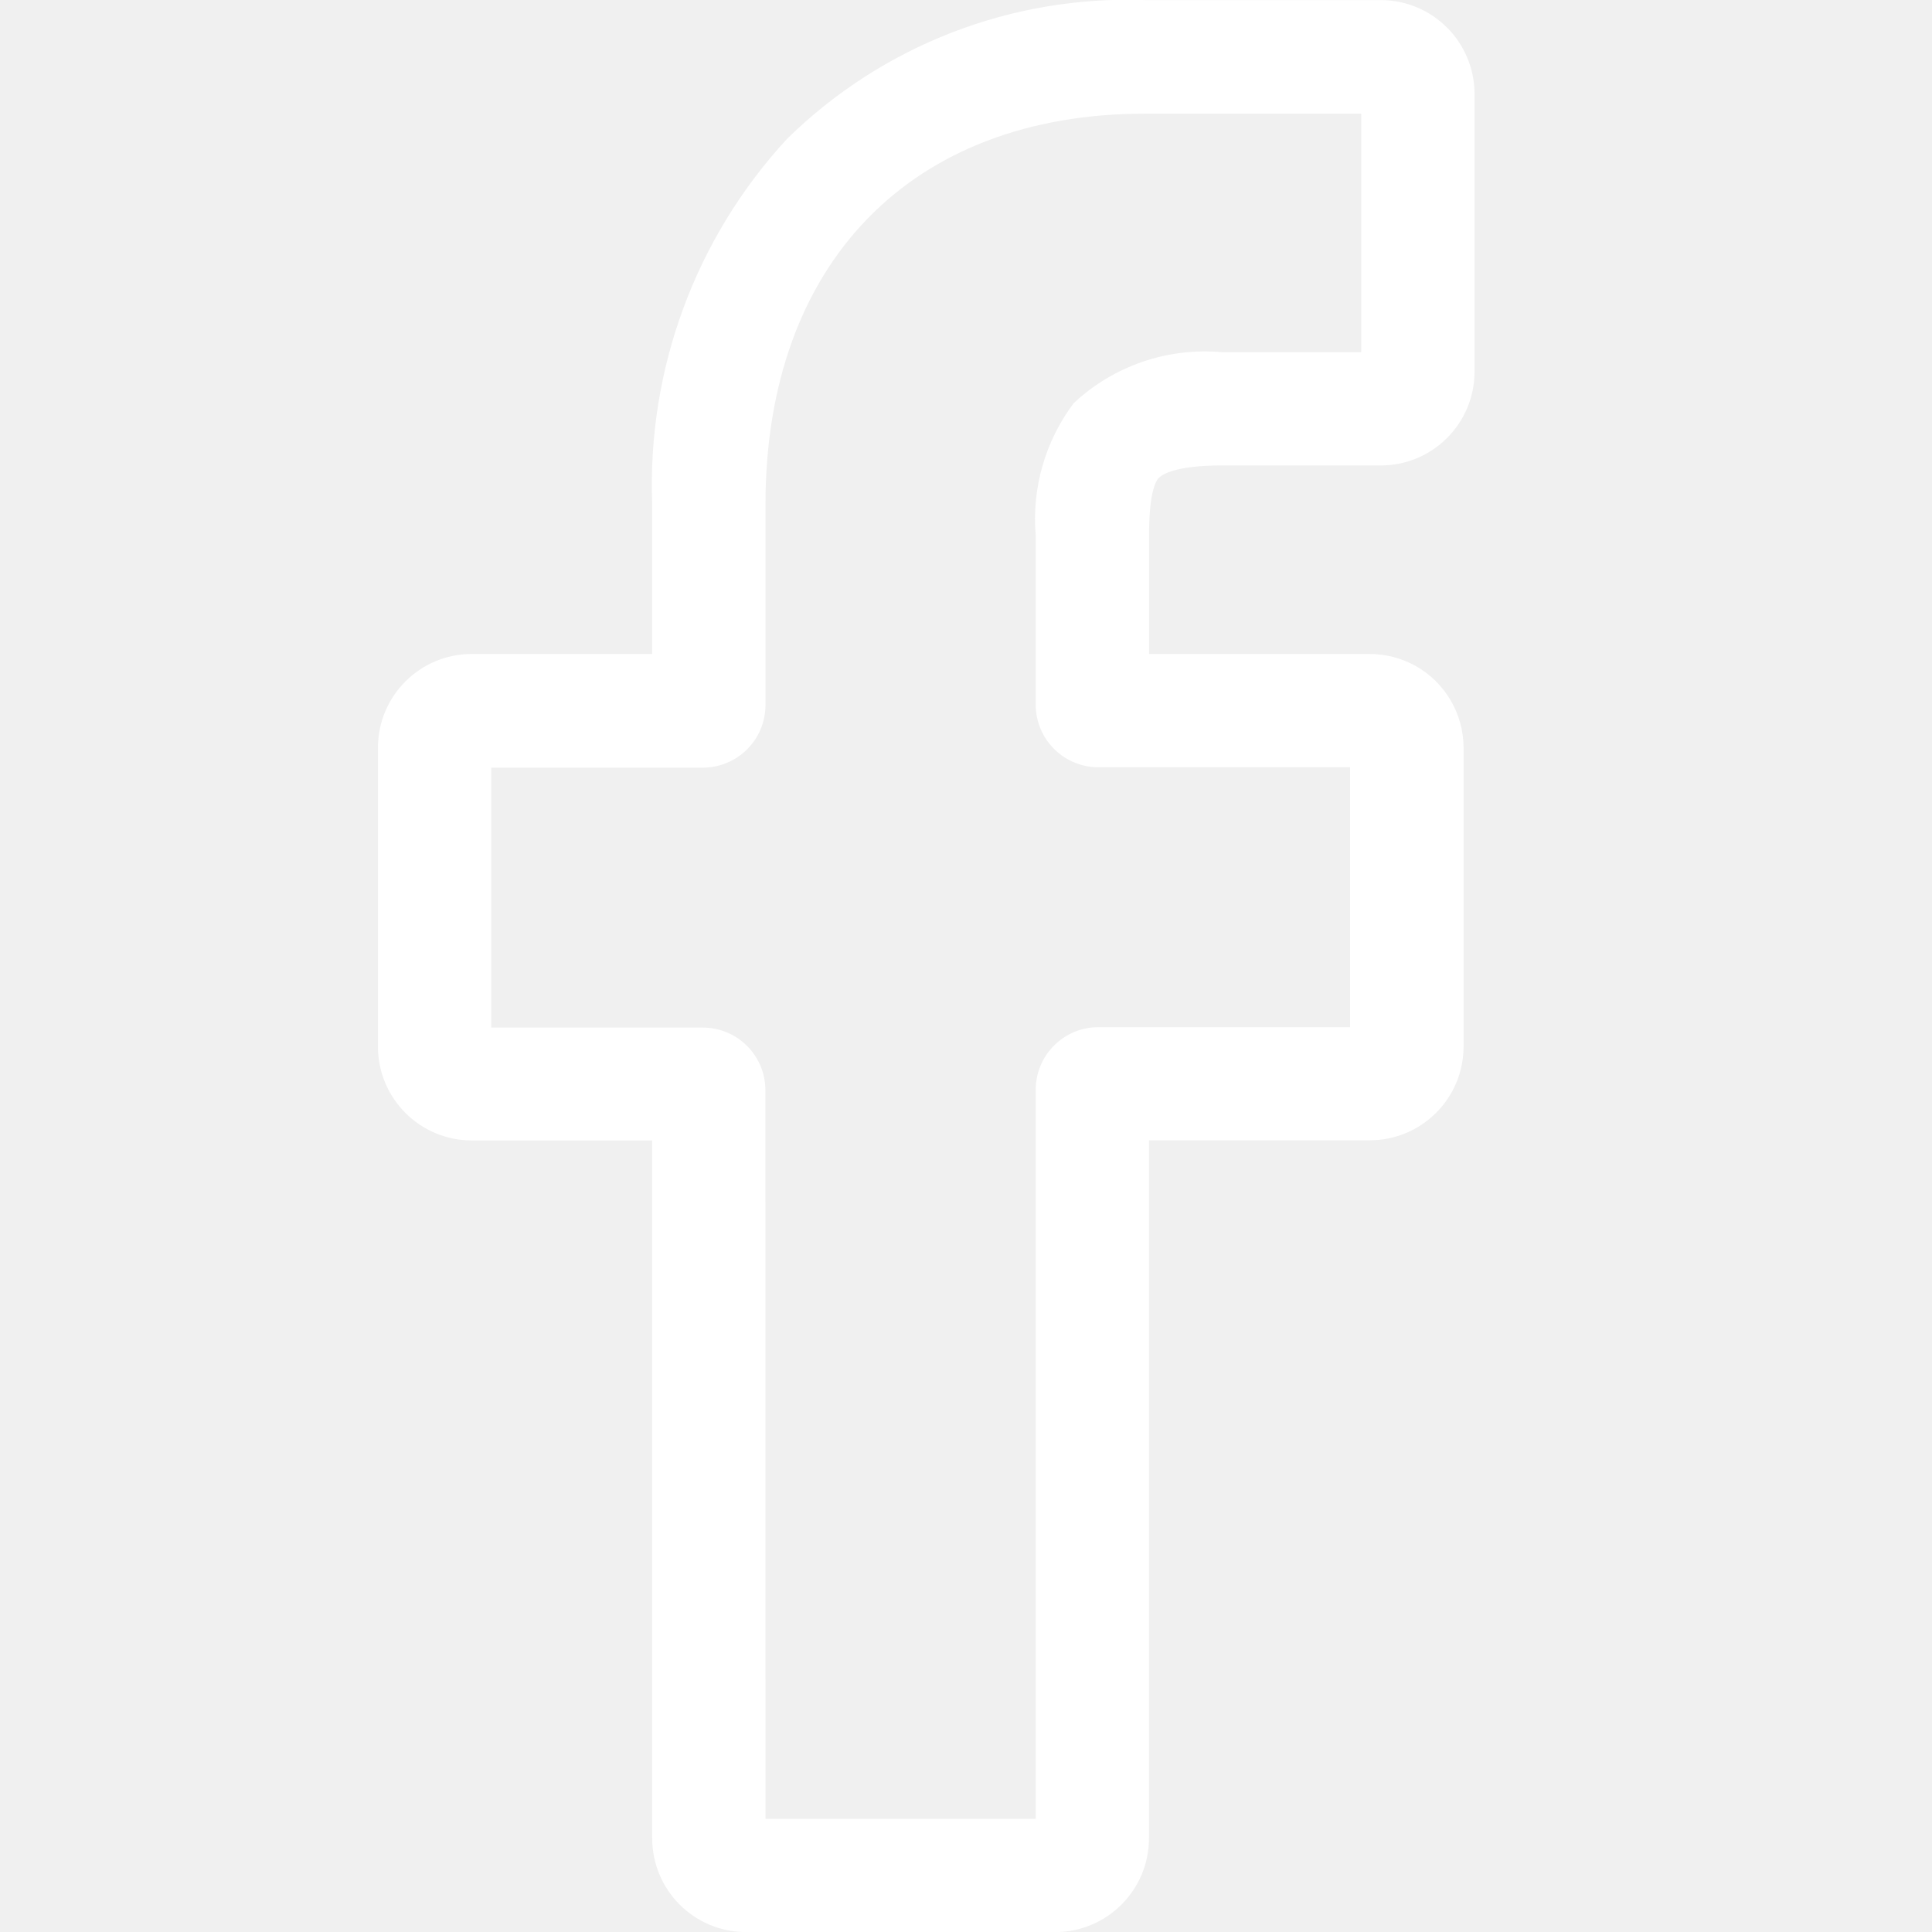
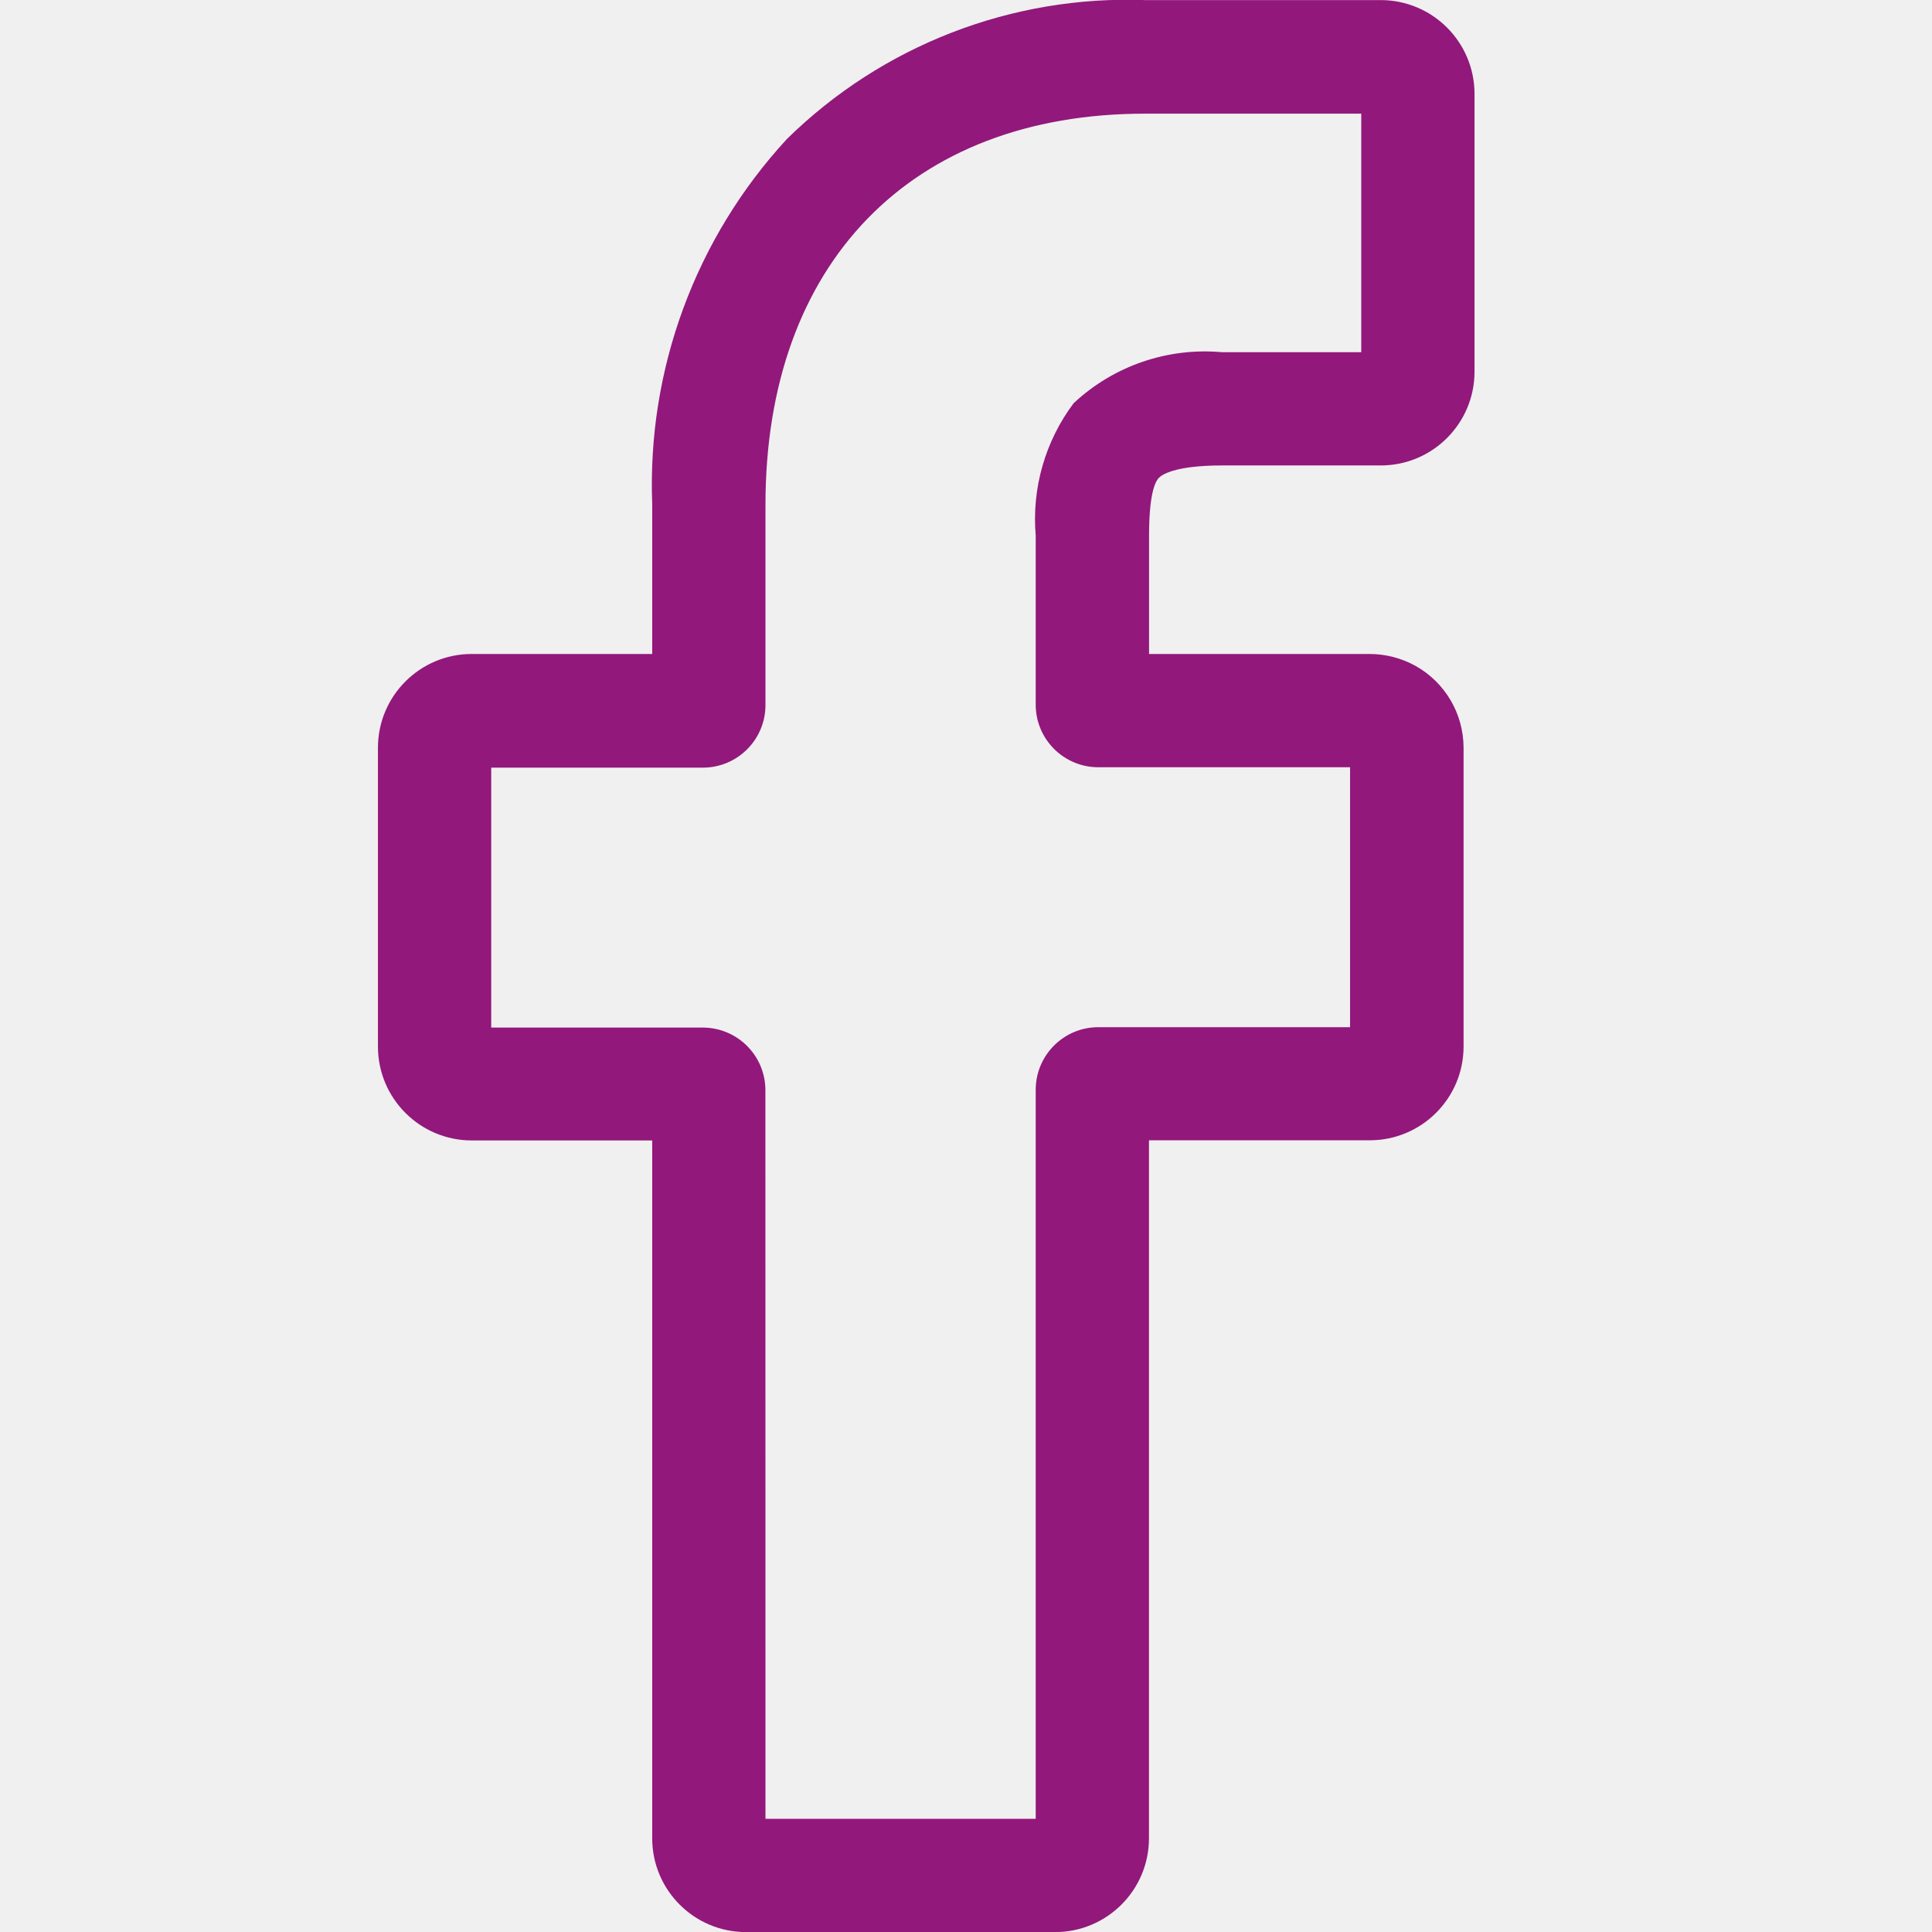
<svg xmlns="http://www.w3.org/2000/svg" width="24" height="24" viewBox="0 0 24 24">
-   <path d="M8.914,24H5.071a1.165,1.165,0,0,1-1.164-1.164V14.166H1.664A1.166,1.166,0,0,1,.5,13V9.287A1.165,1.165,0,0,1,1.664,8.123H3.907V6.263A6.334,6.334,0,0,1,5.581,1.725,6.032,6.032,0,0,1,10.029,0L12.96,0a1.166,1.166,0,0,1,1.162,1.164V4.617a1.165,1.165,0,0,1-1.164,1.164H10.985c-.6,0-.755.121-.788.158-.054.061-.118.235-.118.714v1.47H12.81a1.183,1.183,0,0,1,.576.146,1.168,1.168,0,0,1,.6,1.018V13a1.165,1.165,0,0,1-1.164,1.164H10.078v8.669A1.166,1.166,0,0,1,8.914,24Zm-3.6-1.407H8.671V13.536a.778.778,0,0,1,.777-.777h3.128V9.53H9.448a.778.778,0,0,1-.777-.777v-2.1a2.4,2.4,0,0,1,.471-1.645,2.385,2.385,0,0,1,1.842-.634h1.731V1.411l-2.687,0c-2.907,0-4.714,1.861-4.714,4.857v2.49a.778.778,0,0,1-.777.777H1.907v3.229H4.536a.778.778,0,0,1,.777.777ZM12.957,1.411h0Zm0,0" transform="translate(4.195 0.001)" fill="#fff" />
+   <path d="M8.914,24H5.071a1.165,1.165,0,0,1-1.164-1.164V14.166H1.664A1.166,1.166,0,0,1,.5,13V9.287A1.165,1.165,0,0,1,1.664,8.123H3.907V6.263A6.334,6.334,0,0,1,5.581,1.725,6.032,6.032,0,0,1,10.029,0L12.96,0a1.166,1.166,0,0,1,1.162,1.164V4.617a1.165,1.165,0,0,1-1.164,1.164H10.985c-.6,0-.755.121-.788.158-.054.061-.118.235-.118.714v1.47H12.81a1.183,1.183,0,0,1,.576.146,1.168,1.168,0,0,1,.6,1.018V13a1.165,1.165,0,0,1-1.164,1.164H10.078v8.669A1.166,1.166,0,0,1,8.914,24Zm-3.6-1.407H8.671V13.536a.778.778,0,0,1,.777-.777h3.128V9.53H9.448a.778.778,0,0,1-.777-.777v-2.1a2.4,2.4,0,0,1,.471-1.645,2.385,2.385,0,0,1,1.842-.634h1.731V1.411l-2.687,0c-2.907,0-4.714,1.861-4.714,4.857v2.49a.778.778,0,0,1-.777.777H1.907v3.229H4.536a.778.778,0,0,1,.777.777ZM12.957,1.411h0Zm0,0" transform="translate(4.195 0.001)" fill="#92187b" />
  <rect width="24" height="24" fill="none" />
</svg>
